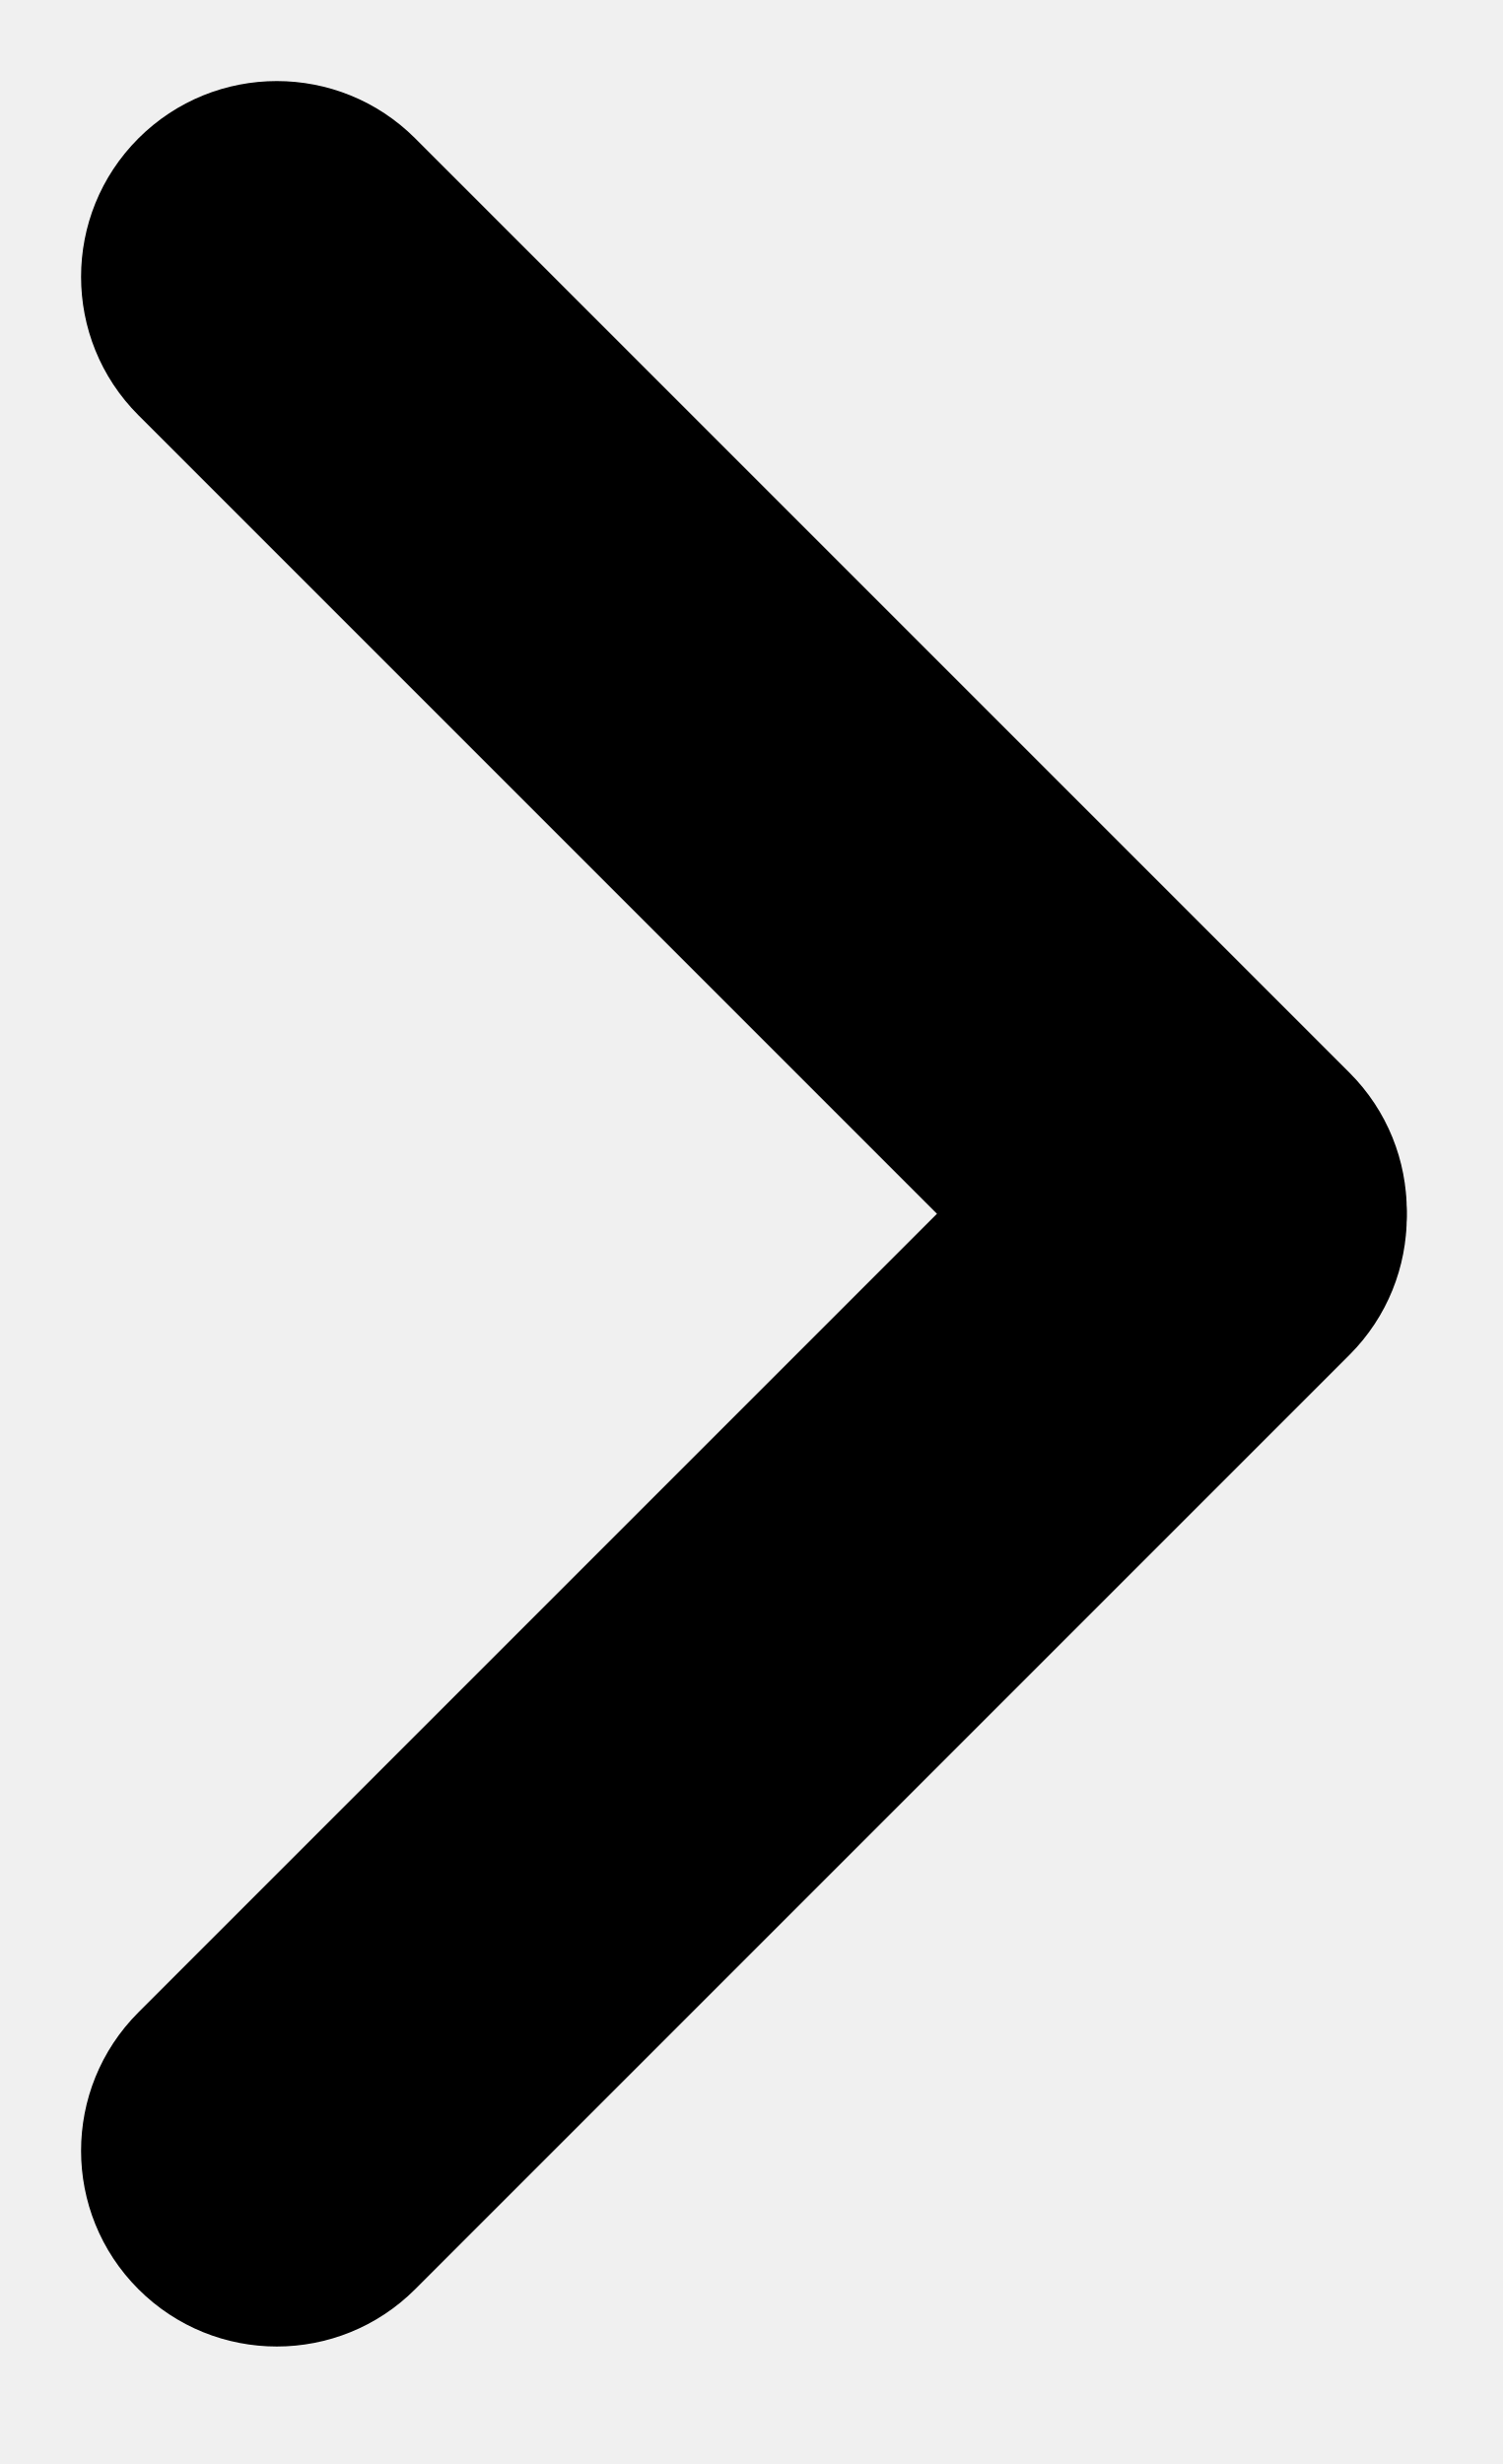
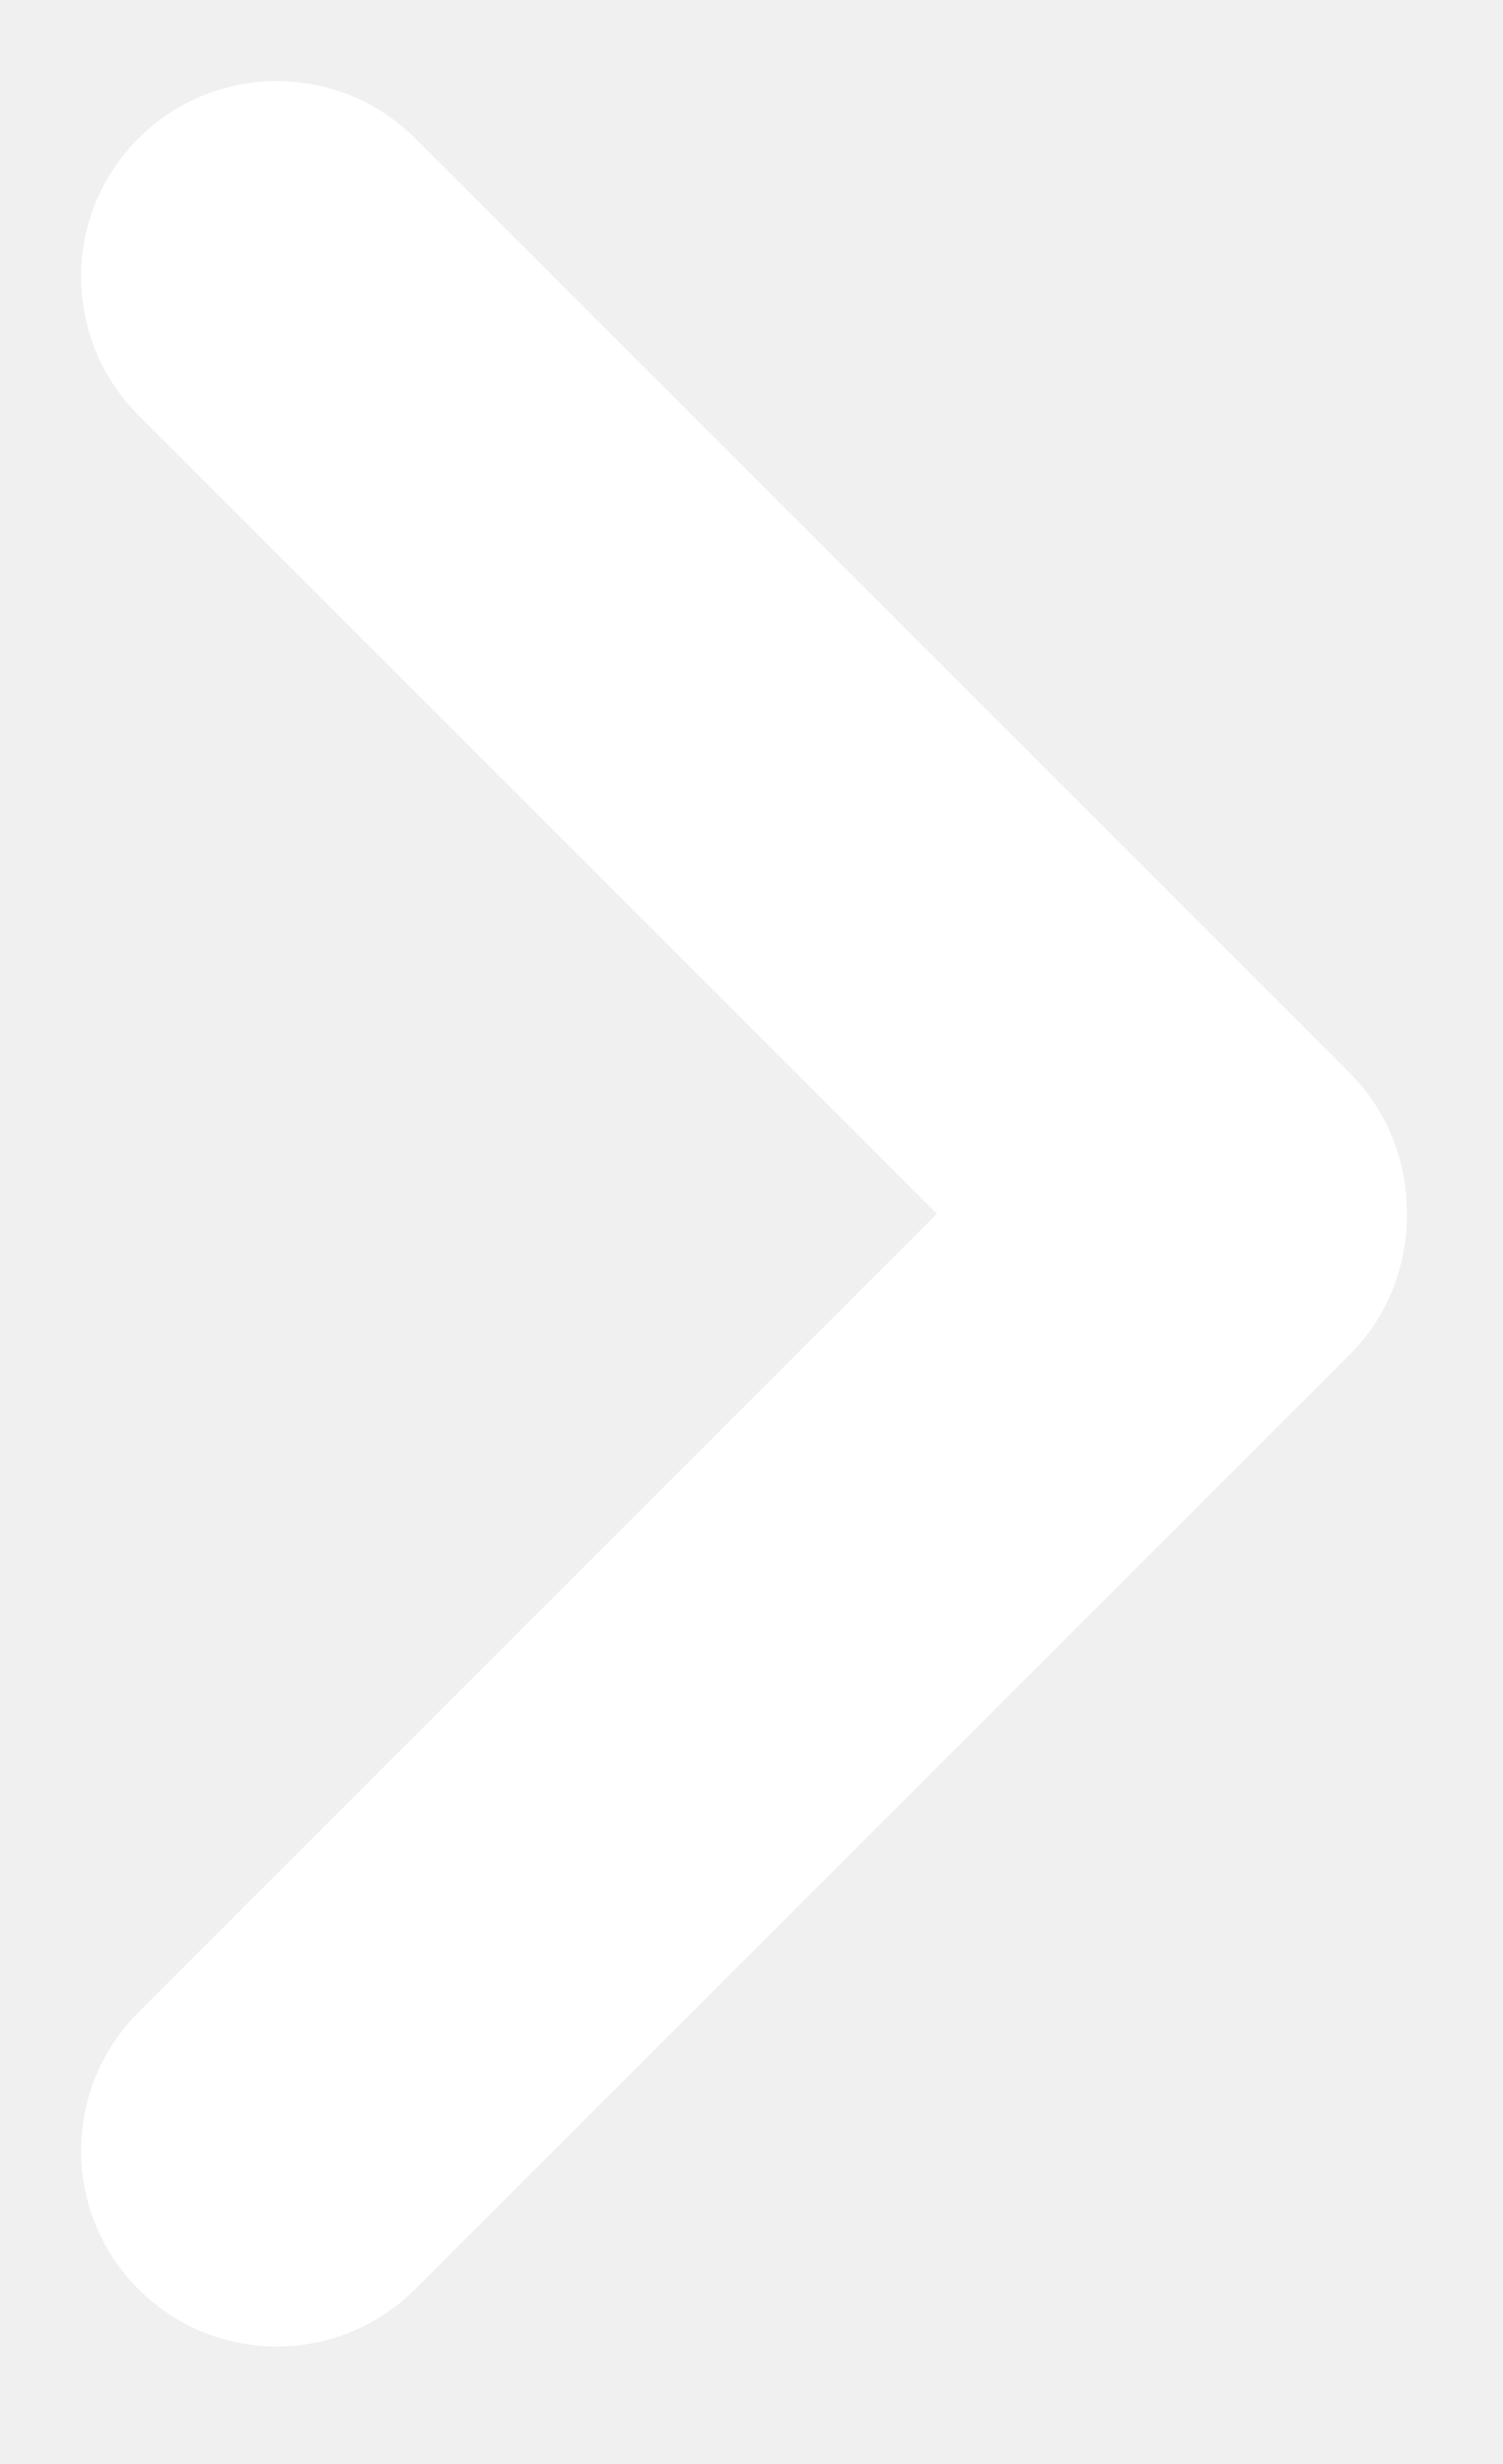
<svg xmlns="http://www.w3.org/2000/svg" width="25" height="41" viewBox="0 0 25 41" fill="">
-   <rect x="4.606" width="28.499" height="6.514" rx="3.257" transform="rotate(45 4.60614 0)" fill="#000" />
-   <rect y="35.788" width="28.499" height="6.514" rx="3.257" transform="rotate(-45 0 35.7881)" fill="#000" />
+   <rect x="4.606" width="28.499" height="6.514" rx="3.257" transform="rotate(45 4.60614 0)" fill="#fff" />
+   <rect y="35.788" width="28.499" height="6.514" rx="3.257" transform="rotate(-45 0 35.7881)" fill="#fff" />
</svg>
